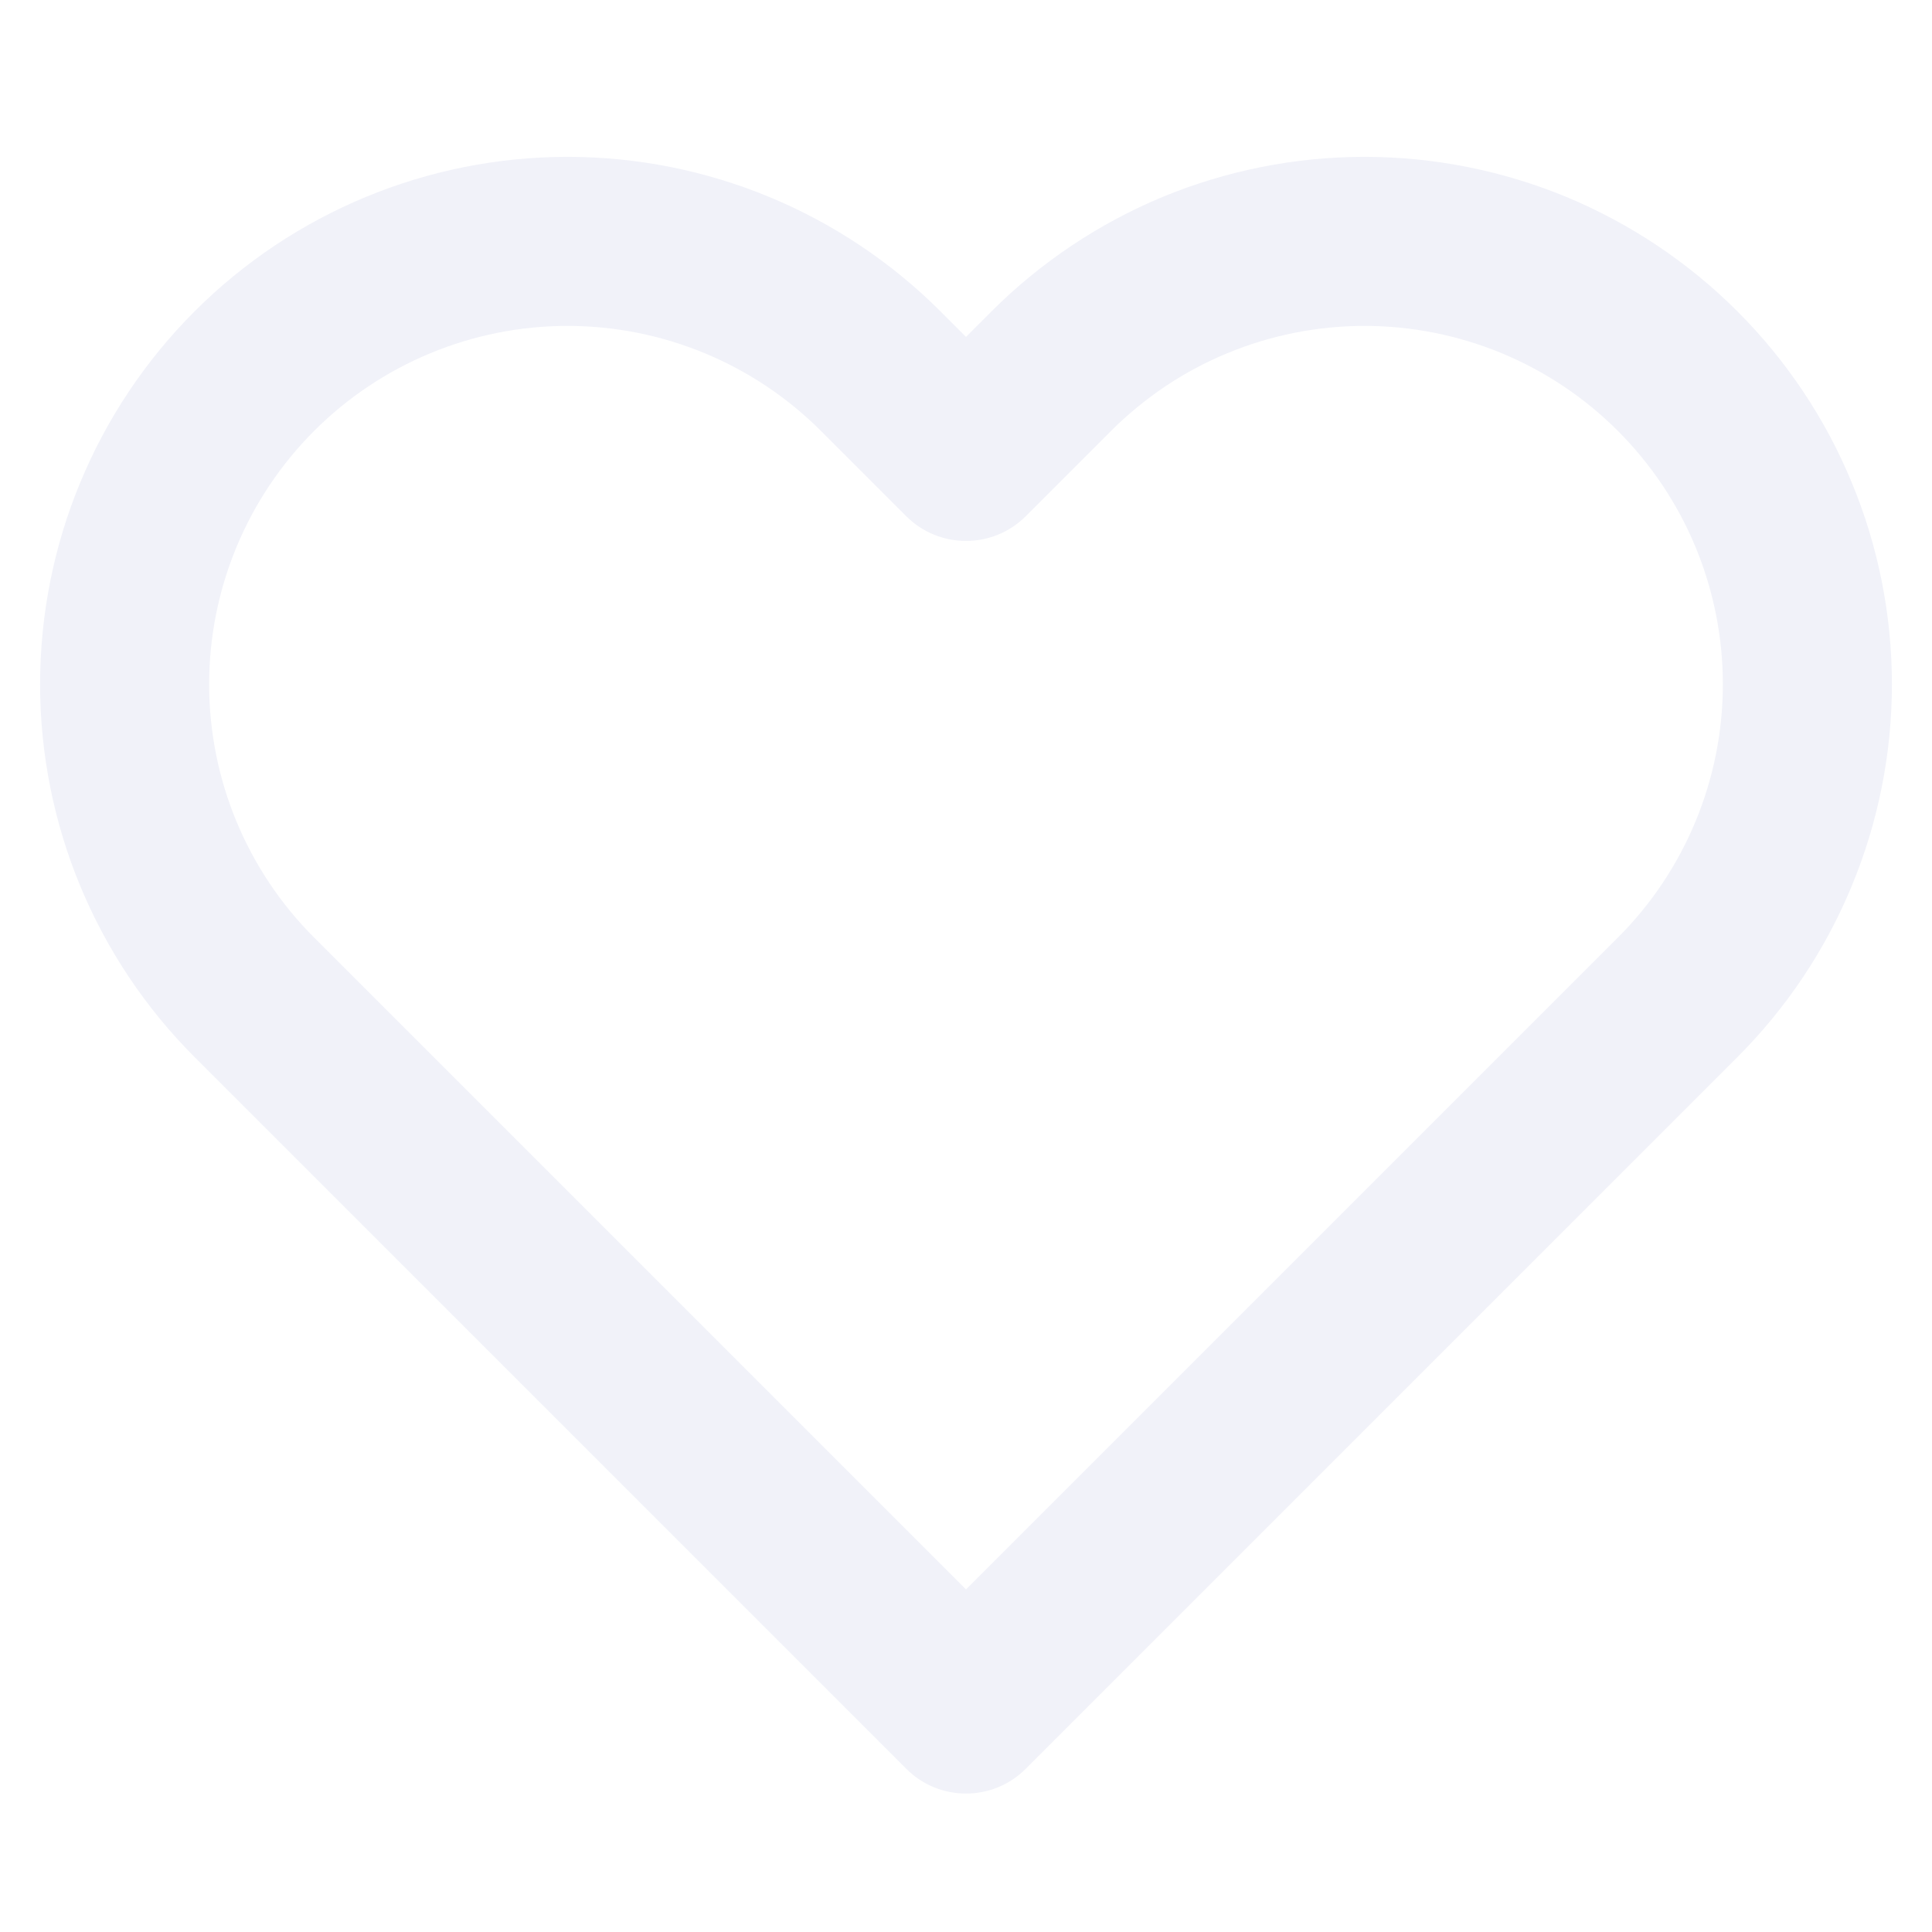
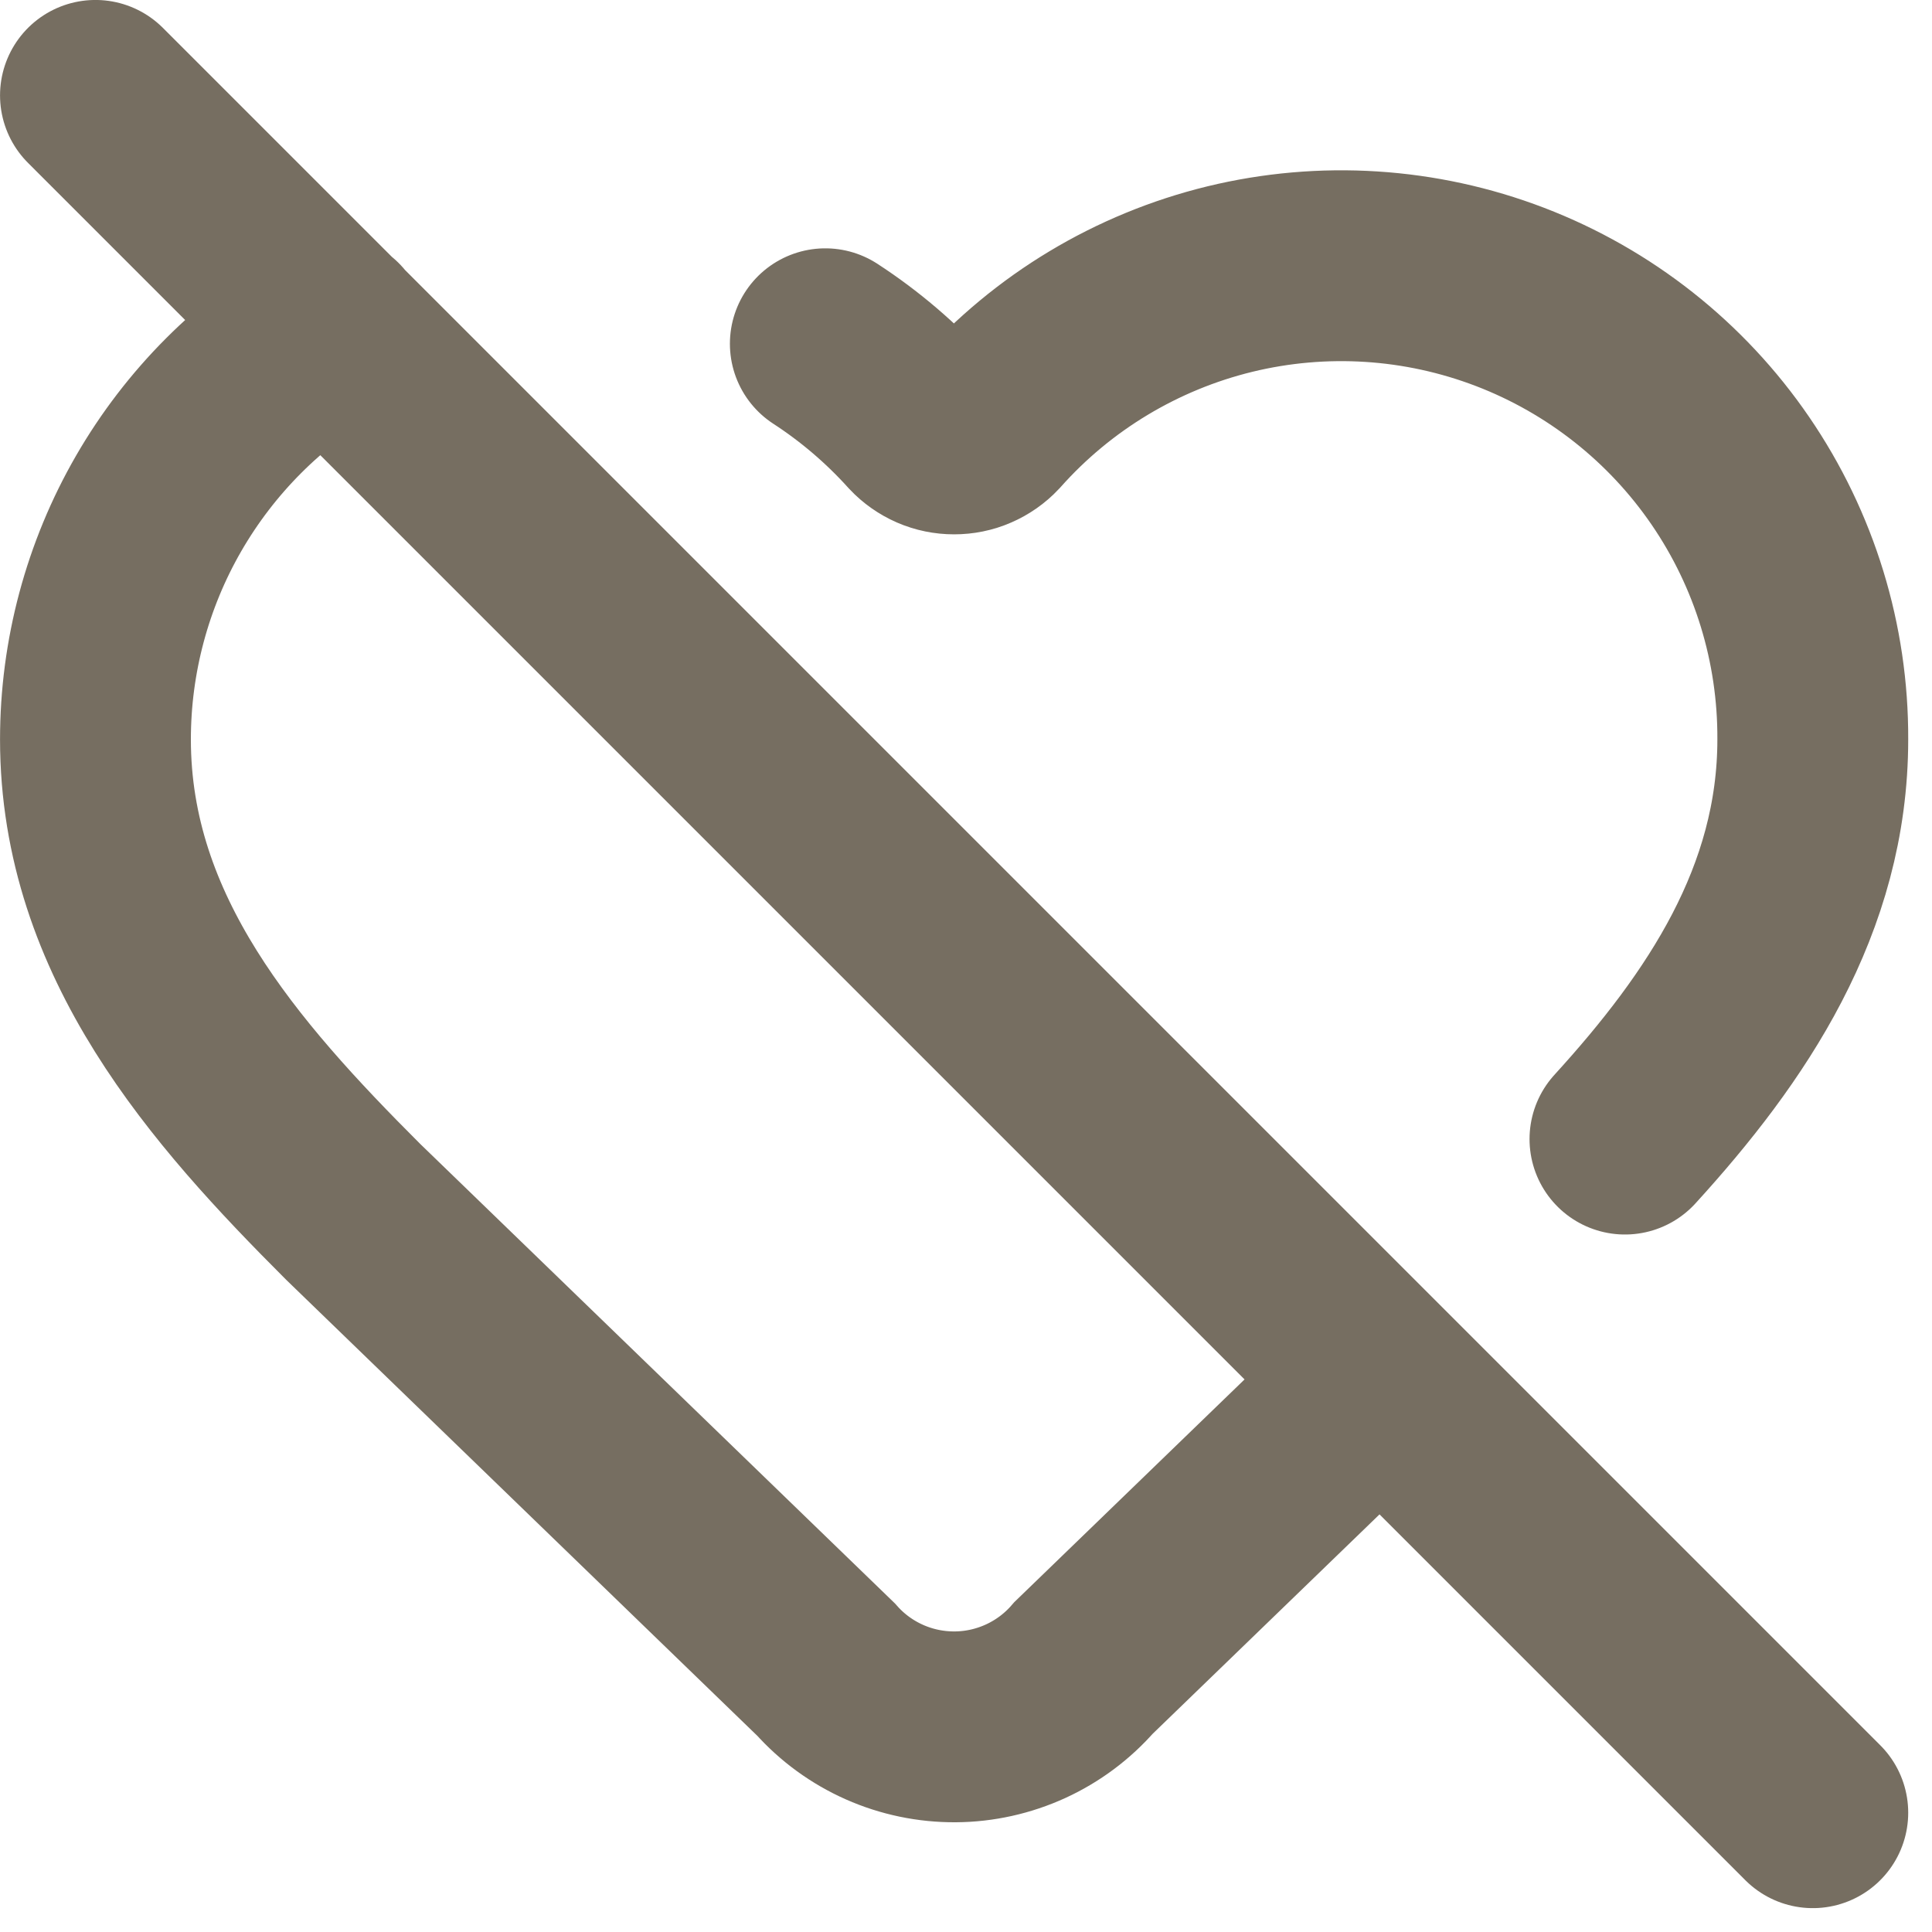
- <svg xmlns="http://www.w3.org/2000/svg" width="16" height="16" viewBox="0 0 16 16" fill="none">
-   <path fill-rule="evenodd" clip-rule="evenodd" d="M9.628 1.631C10.158 1.412 10.726 1.299 11.3 1.299C11.874 1.299 12.442 1.412 12.972 1.631C13.501 1.851 13.983 2.173 14.388 2.578C14.794 2.984 15.116 3.465 15.335 3.995C15.555 4.525 15.668 5.093 15.668 5.667C15.668 6.24 15.555 6.808 15.335 7.338C15.116 7.868 14.794 8.349 14.388 8.755C14.388 8.755 14.388 8.755 14.388 8.755L8.495 14.648C8.222 14.922 7.778 14.922 7.505 14.648L1.612 8.755C0.793 7.936 0.332 6.825 0.332 5.667C0.332 4.508 0.793 3.397 1.612 2.578C2.431 1.759 3.542 1.299 4.7 1.299C5.858 1.299 6.969 1.759 7.788 2.578L8 2.79L8.212 2.578C8.212 2.579 8.212 2.578 8.212 2.578C8.617 2.173 9.099 1.851 9.628 1.631ZM13.398 3.568C13.123 3.293 12.796 3.074 12.436 2.925C12.076 2.776 11.69 2.699 11.3 2.699C10.91 2.699 10.524 2.776 10.164 2.925C9.804 3.074 9.477 3.293 9.202 3.568L8.495 4.275C8.222 4.548 7.778 4.548 7.505 4.275L6.798 3.568C6.242 3.012 5.487 2.699 4.7 2.699C3.913 2.699 3.158 3.012 2.602 3.568C2.045 4.125 1.732 4.88 1.732 5.667C1.732 6.454 2.045 7.209 2.602 7.765L8 13.163L13.398 7.765C13.674 7.49 13.893 7.162 14.042 6.802C14.191 6.442 14.268 6.056 14.268 5.667C14.268 5.277 14.191 4.891 14.042 4.531C13.893 4.171 13.674 3.844 13.398 3.568Z" fill="#F1F2F9" />
+ <svg xmlns="http://www.w3.org/2000/svg" width="27" height="27" viewBox="0 0 27 27" fill="none">
+   <path d="M11.534 4.804C12.017 5.118 12.457 5.494 12.843 5.922C12.906 5.989 12.982 6.042 13.066 6.079C13.151 6.116 13.242 6.134 13.334 6.134C13.426 6.134 13.517 6.116 13.601 6.079C13.686 6.042 13.762 5.989 13.825 5.922C14.714 4.922 15.888 4.217 17.188 3.9C18.488 3.584 19.854 3.671 21.104 4.15C22.353 4.629 23.428 5.477 24.183 6.581C24.939 7.686 25.34 8.994 25.334 10.333C25.334 12.579 24.131 14.36 22.709 15.919M19.294 19.294L15.143 23.309C14.92 23.566 14.644 23.772 14.335 23.914C14.025 24.056 13.689 24.131 13.349 24.133C13.008 24.135 12.671 24.065 12.36 23.927C12.049 23.789 11.77 23.586 11.544 23.332L4.934 16.934C3.134 15.134 1.334 13.094 1.334 10.334C1.334 9.176 1.639 8.038 2.217 7.036C2.796 6.033 3.628 5.2 4.63 4.62M1.334 1.333L25.334 25.333" stroke="#766E61" stroke-width="2.667" stroke-linecap="round" />
</svg>
